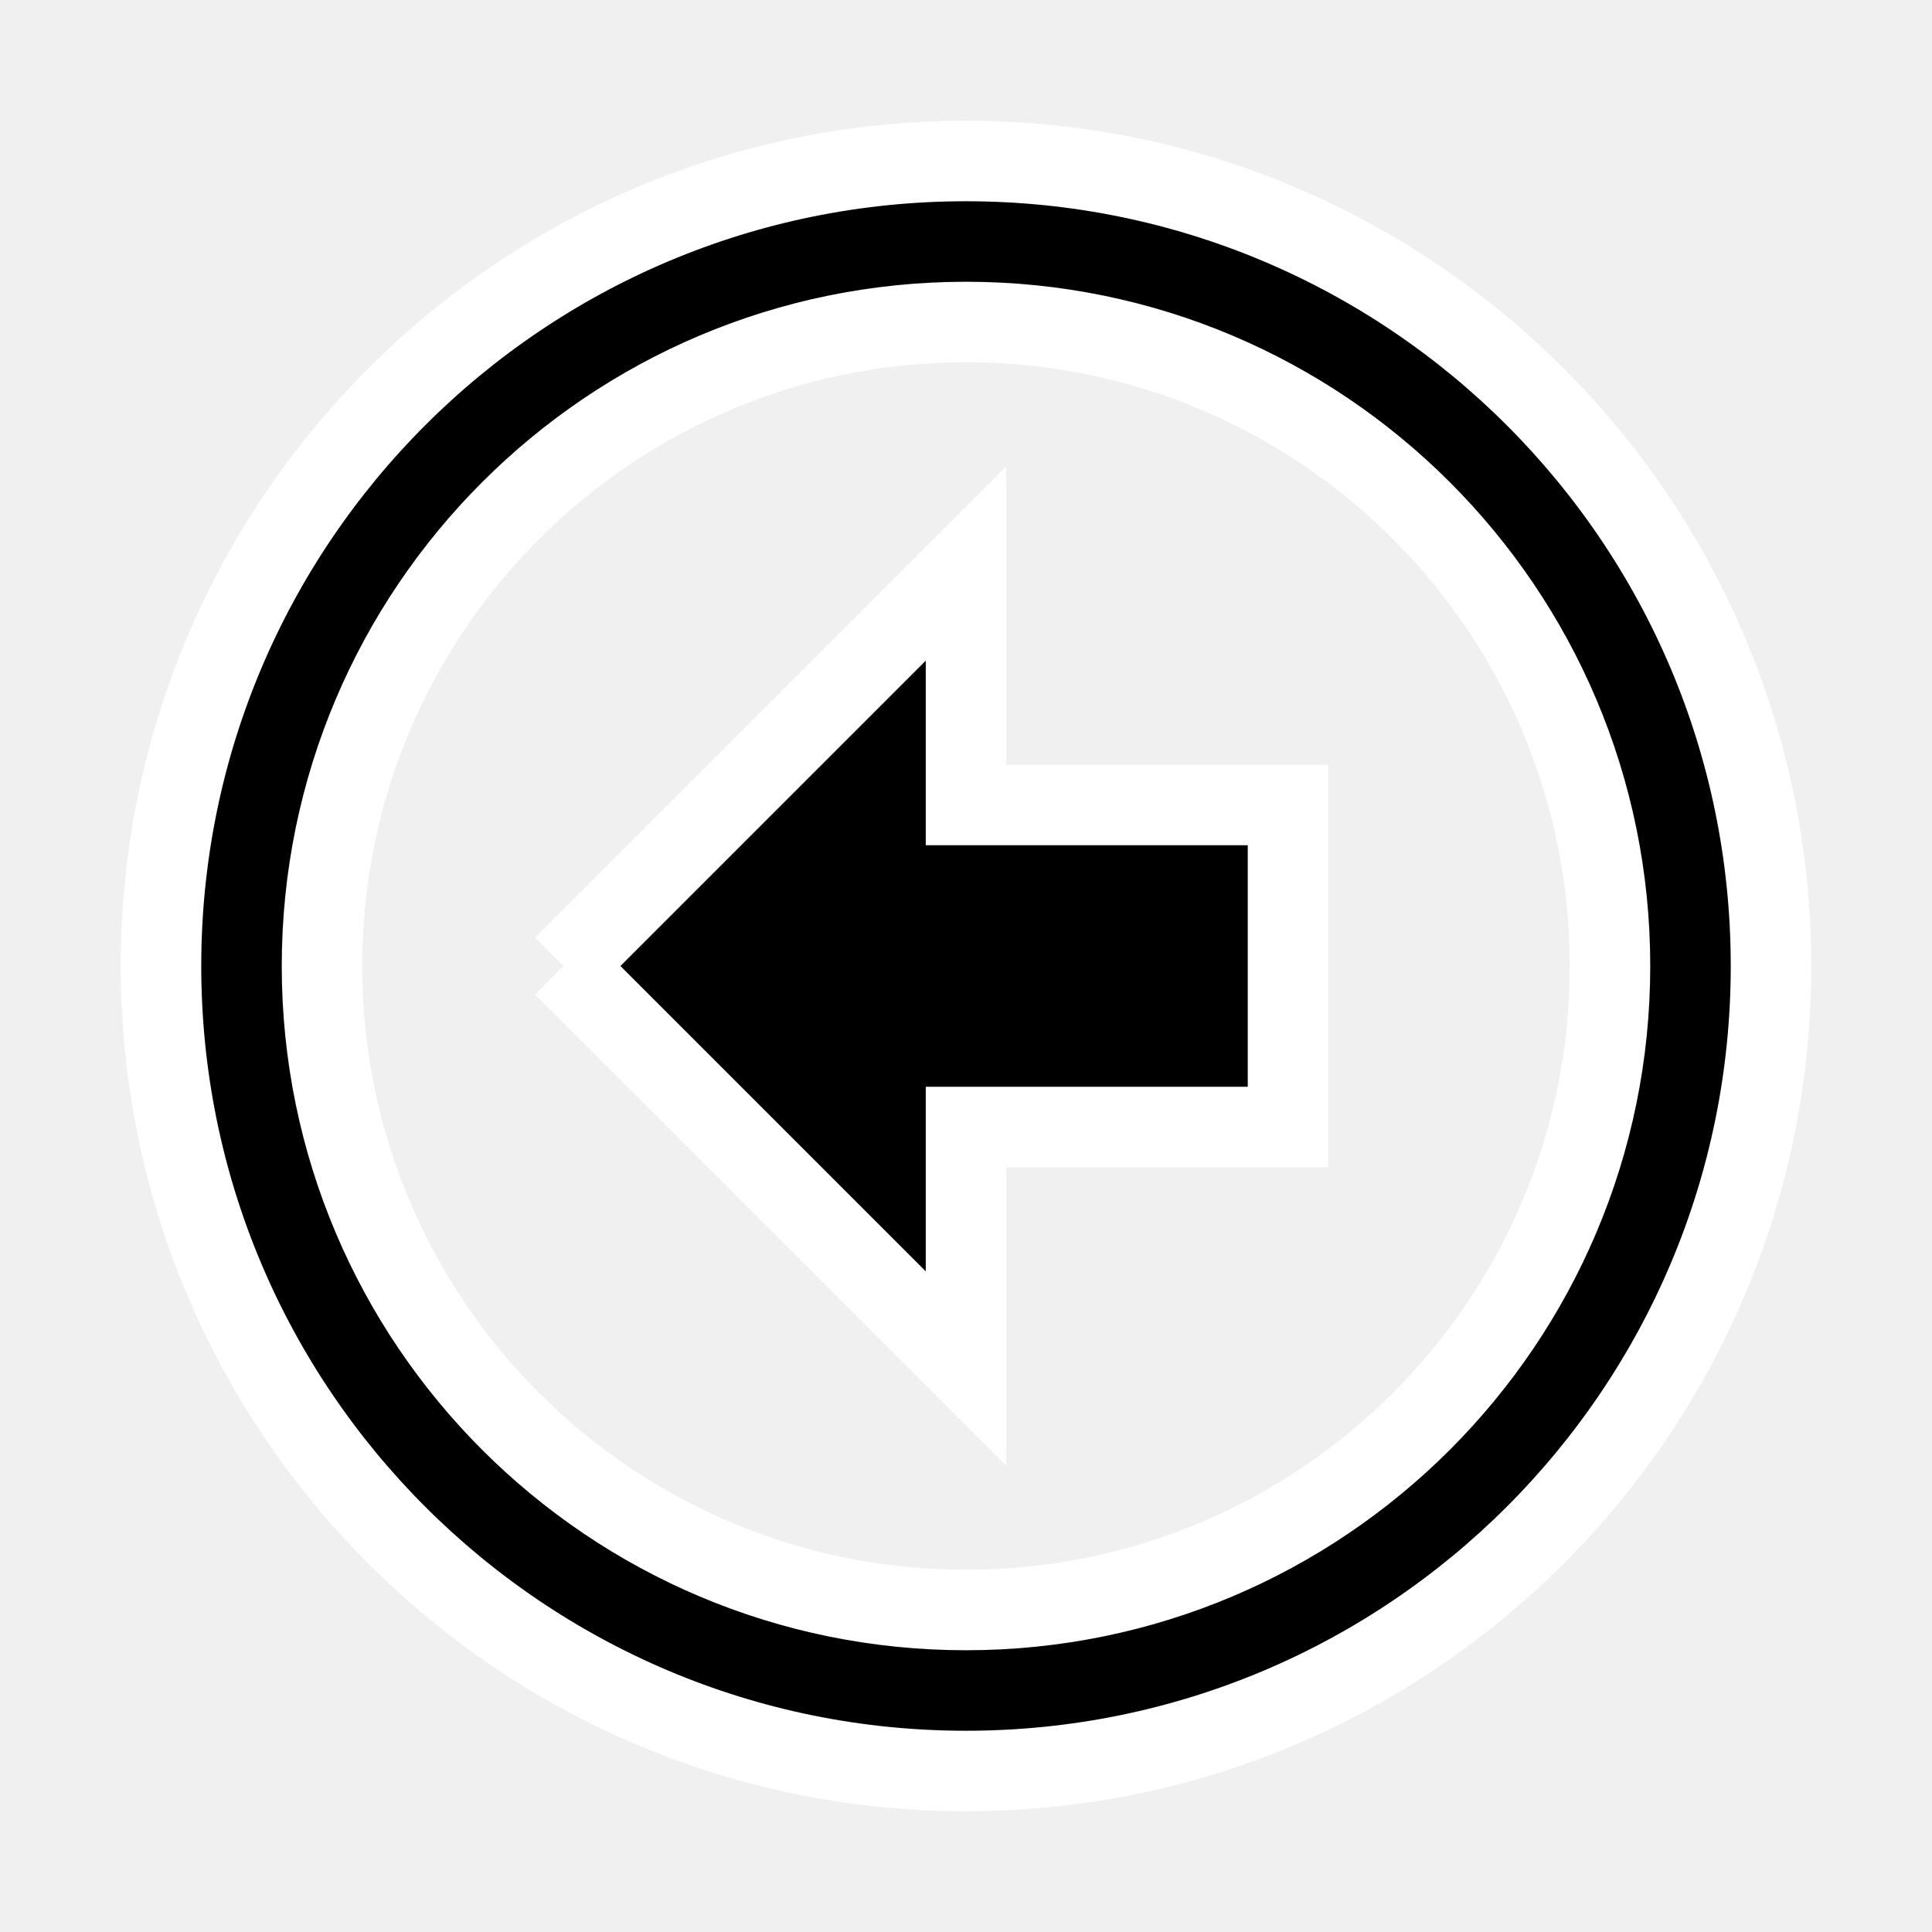
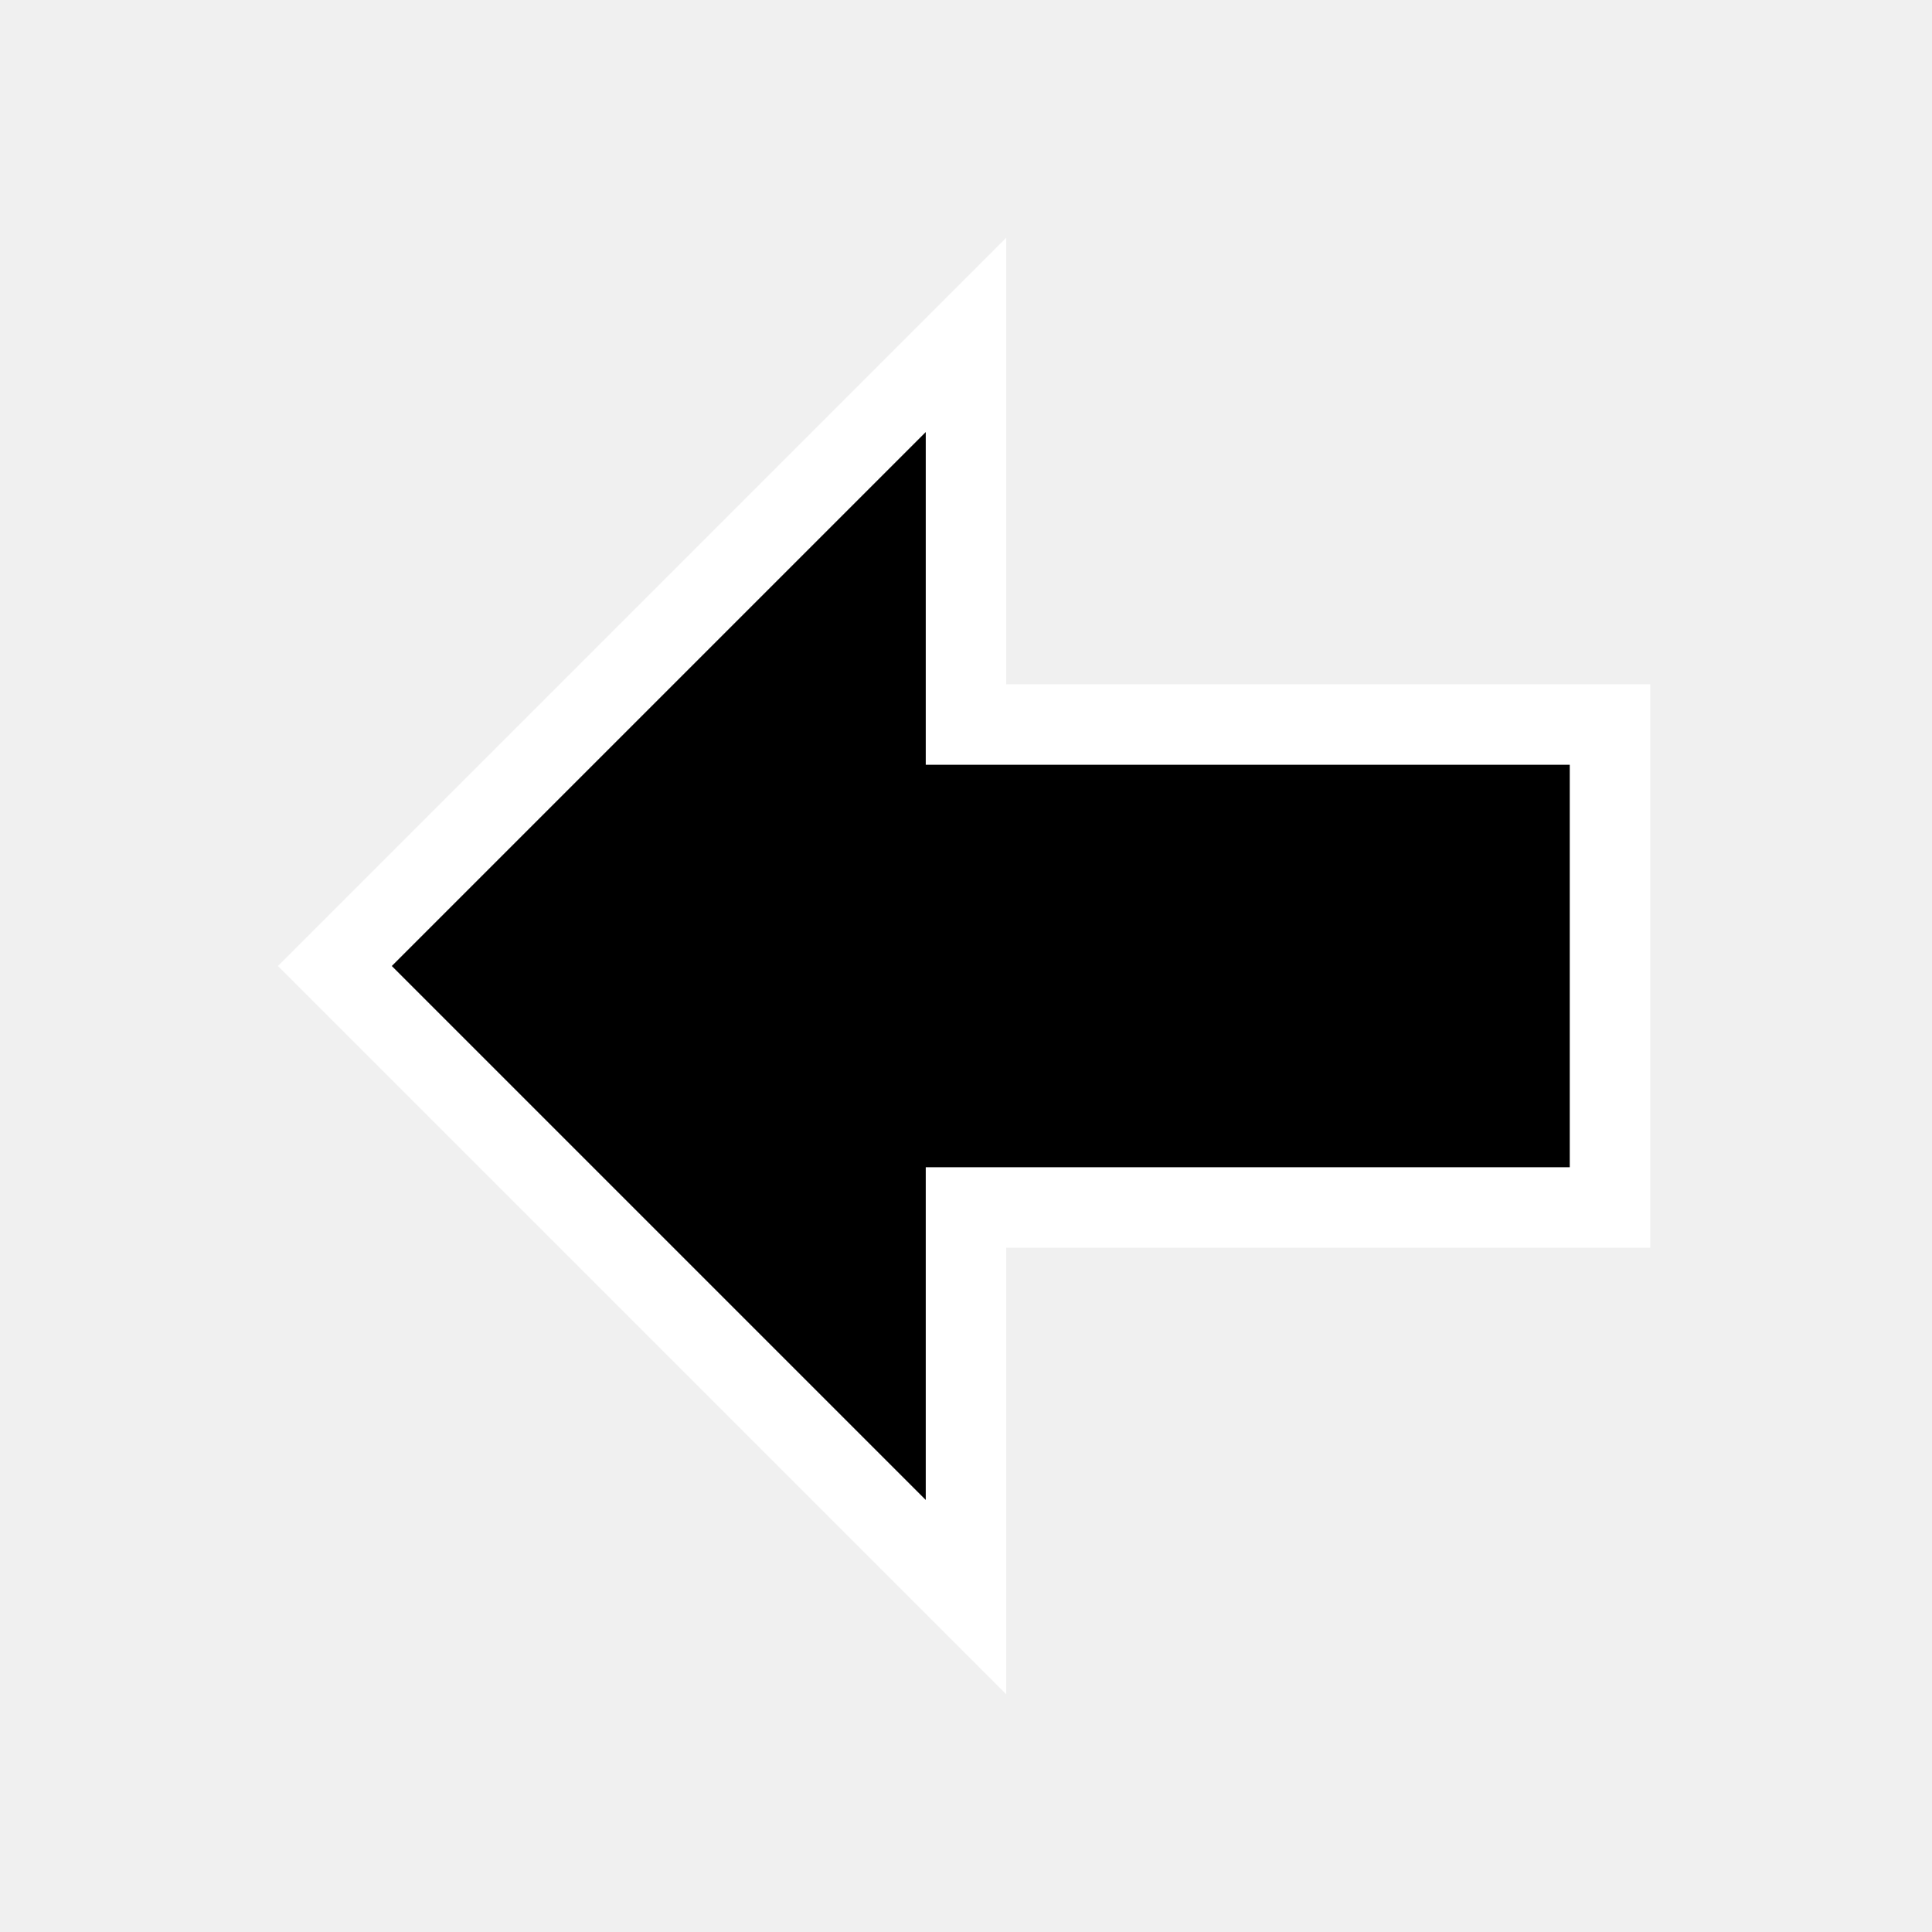
<svg xmlns="http://www.w3.org/2000/svg" version="1.1" width="24" height="24" viewBox="0 0 24 24" id="svg4">
  <defs id="defs8" />
-   <path d="M7,12L12,7V10H16V14H12V17L7,12M22,12A10,10 0 0,1 12,22A10,10 0 0,1 2,12A10,10 0 0,1 12,2A10,10 0 0,1 22,12M20,12A8,8 0 0,0 12,4A8,8 0 0,0 4,12A8,8 0 0,0 12,20A8,8 0 0,0 20,12Z" id="path2" style="stroke:#ffffff;stroke-opacity:1" />
+   <path d="M20,9V15H12V19.84L4.16,12L12,4.16V9H20Z" id="path2" style="stroke:#ffffff;stroke-opacity:1" />
</svg>
